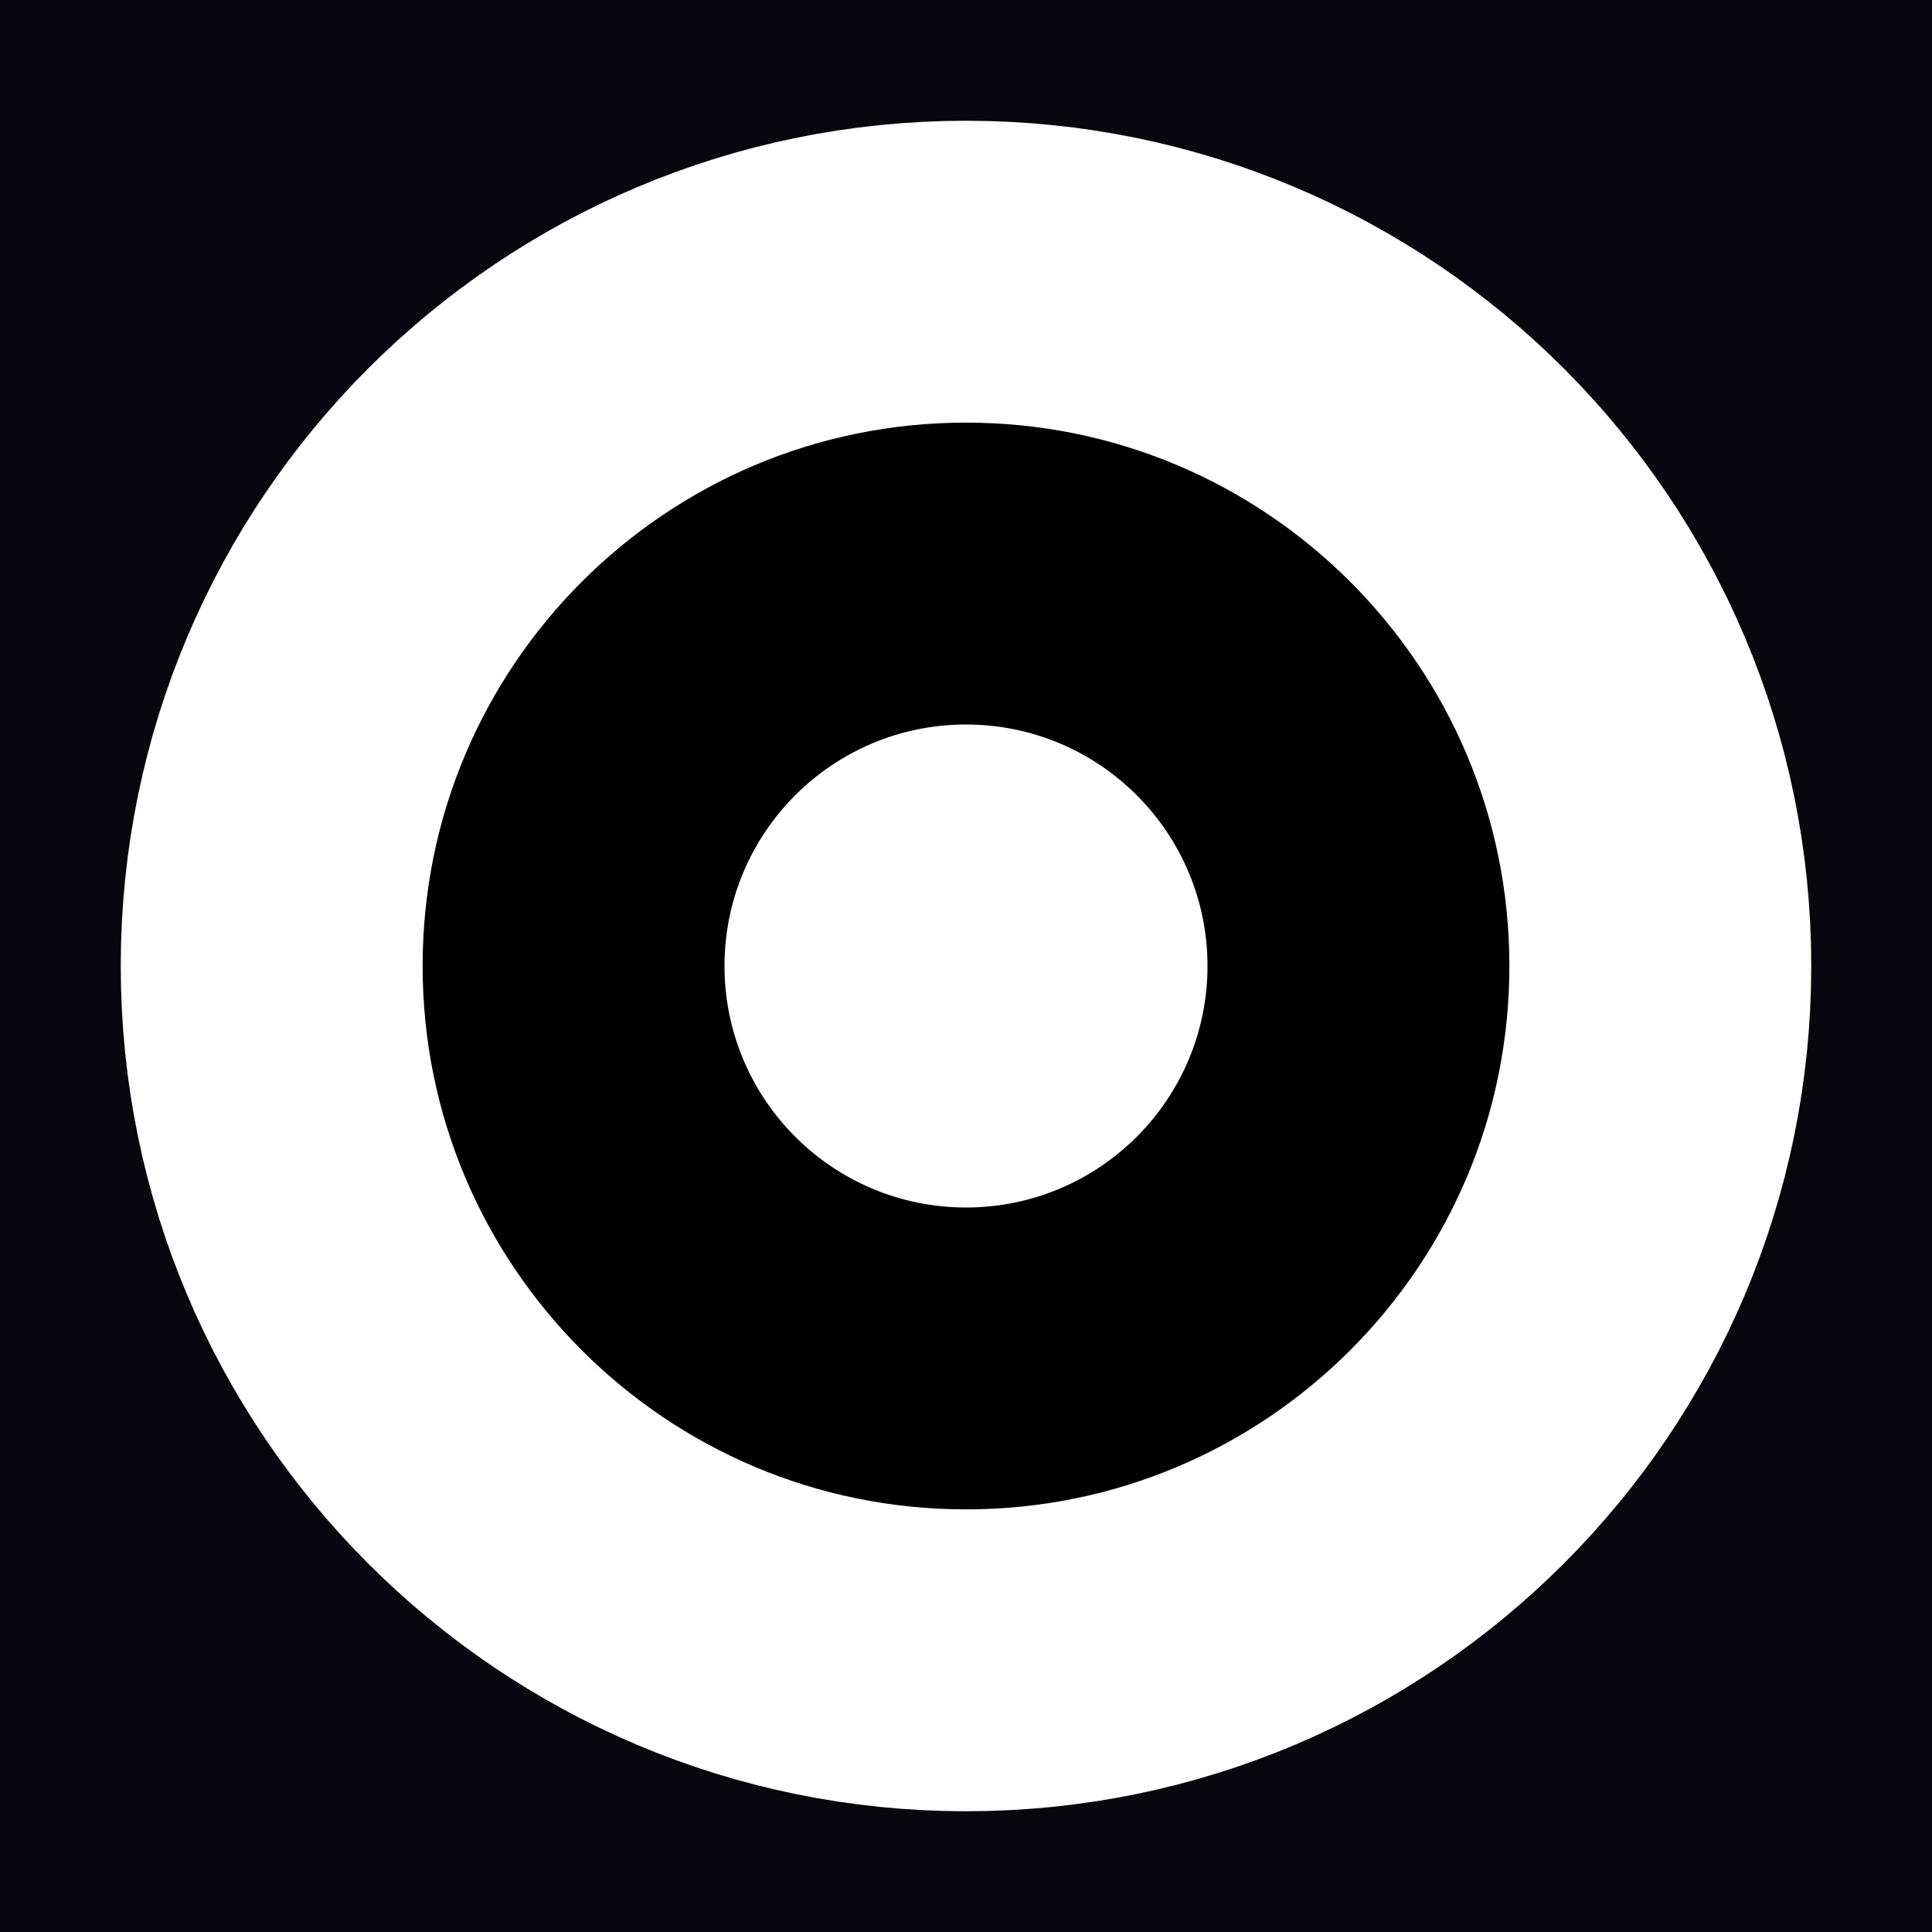
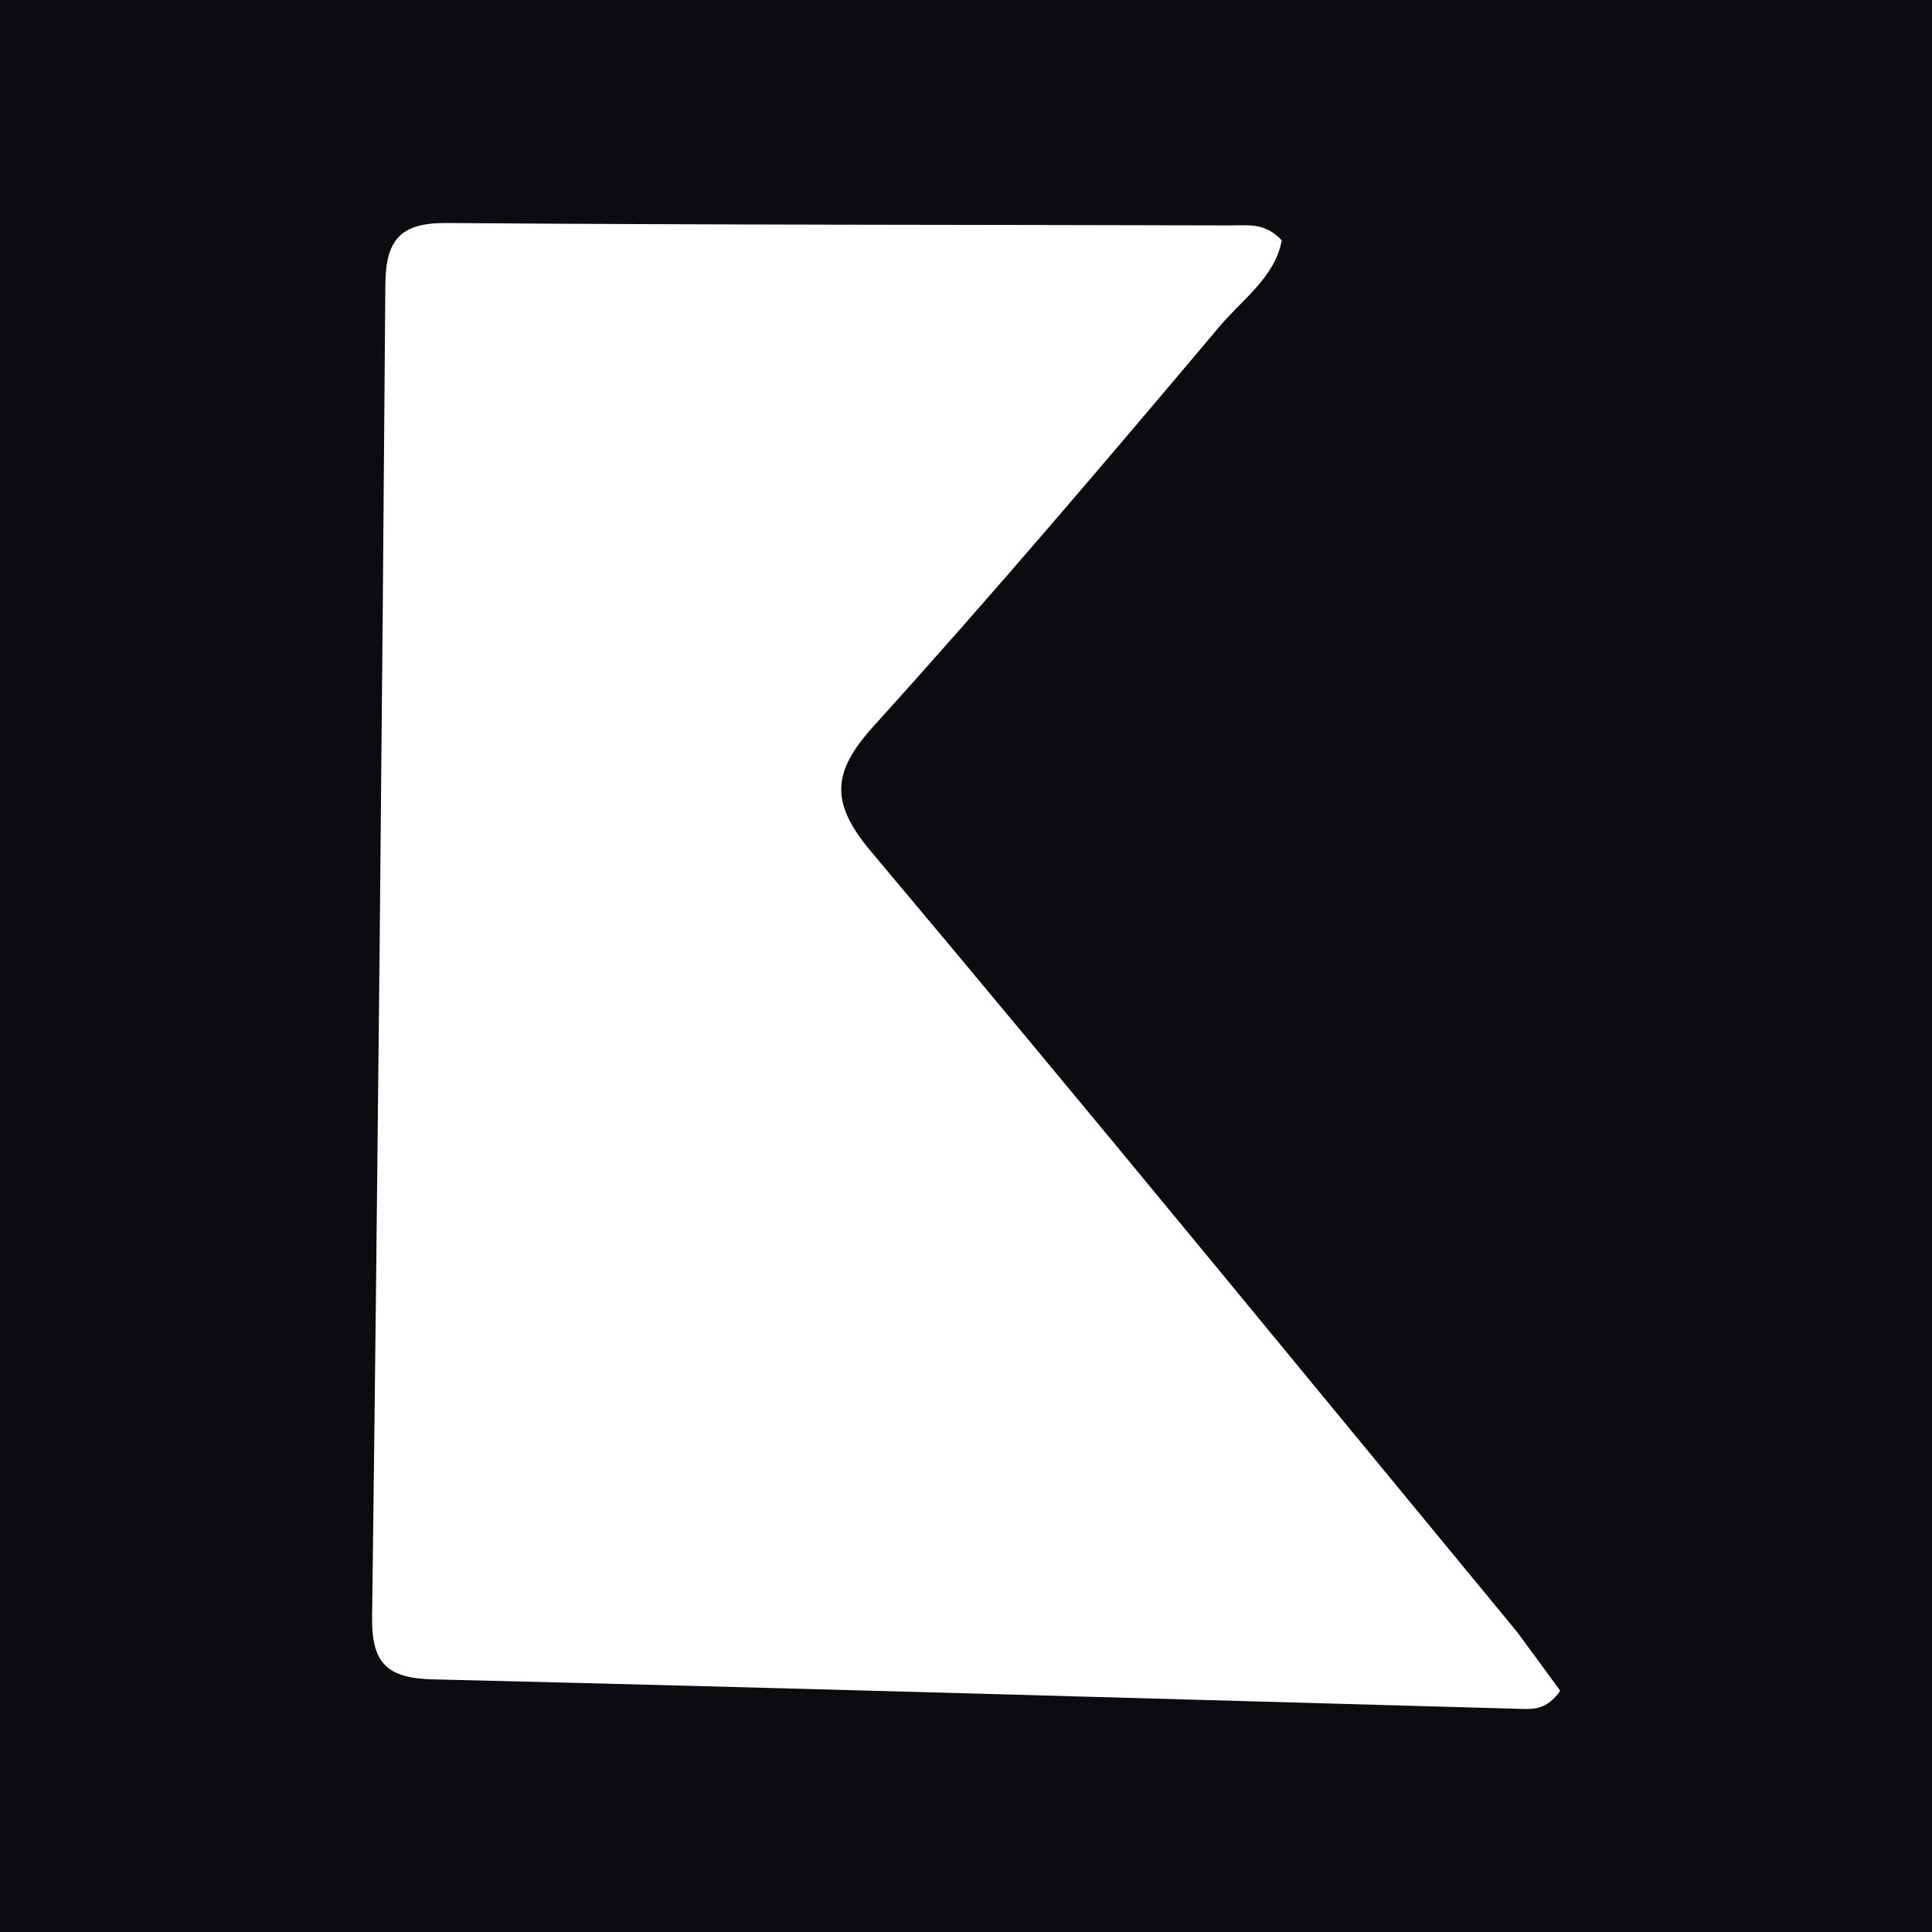
- <svg xmlns="http://www.w3.org/2000/svg" viewBox="0 0 64 64">
-   <rect width="64" height="64" fill="#07070D" />
-   <circle cx="32" cy="32" r="23" stroke="#FFFFFF" stroke-width="10" />
-   <circle cx="32" cy="32" r="8" fill="#FFFFFF" />
+ <svg xmlns="http://www.w3.org/2000/svg" viewBox="176.77 267.67 155 155">
+   <rect x="176.77" y="267.67" width="155" height="155" fill="#0B0B10" />
+   <path fill="#FFFFFF" d="M298.472,398.585 C299.826,400.415 300.957,401.965 301.946,403.32 C300.871,404.828 299.84,404.798 298.85,404.771 C269.728,403.966 240.608,403.098 211.484,402.401 C207.821,402.313 206.576,401.101 206.623,397.422 C207.073,361.79 207.423,326.156 207.686,290.522 C207.713,286.906 208.884,285.532 212.607,285.561 C233.591,285.723 254.577,285.693 275.562,285.754 C276.849,285.757 278.251,285.501 279.603,286.952 C279.065,289.889 276.445,291.688 274.632,293.838 C265.512,304.657 256.347,315.448 246.85,325.934 C243.497,329.638 243.369,332.082 246.646,335.979 C264.005,356.621 281.077,377.506 298.472,398.585 z" />
</svg>
